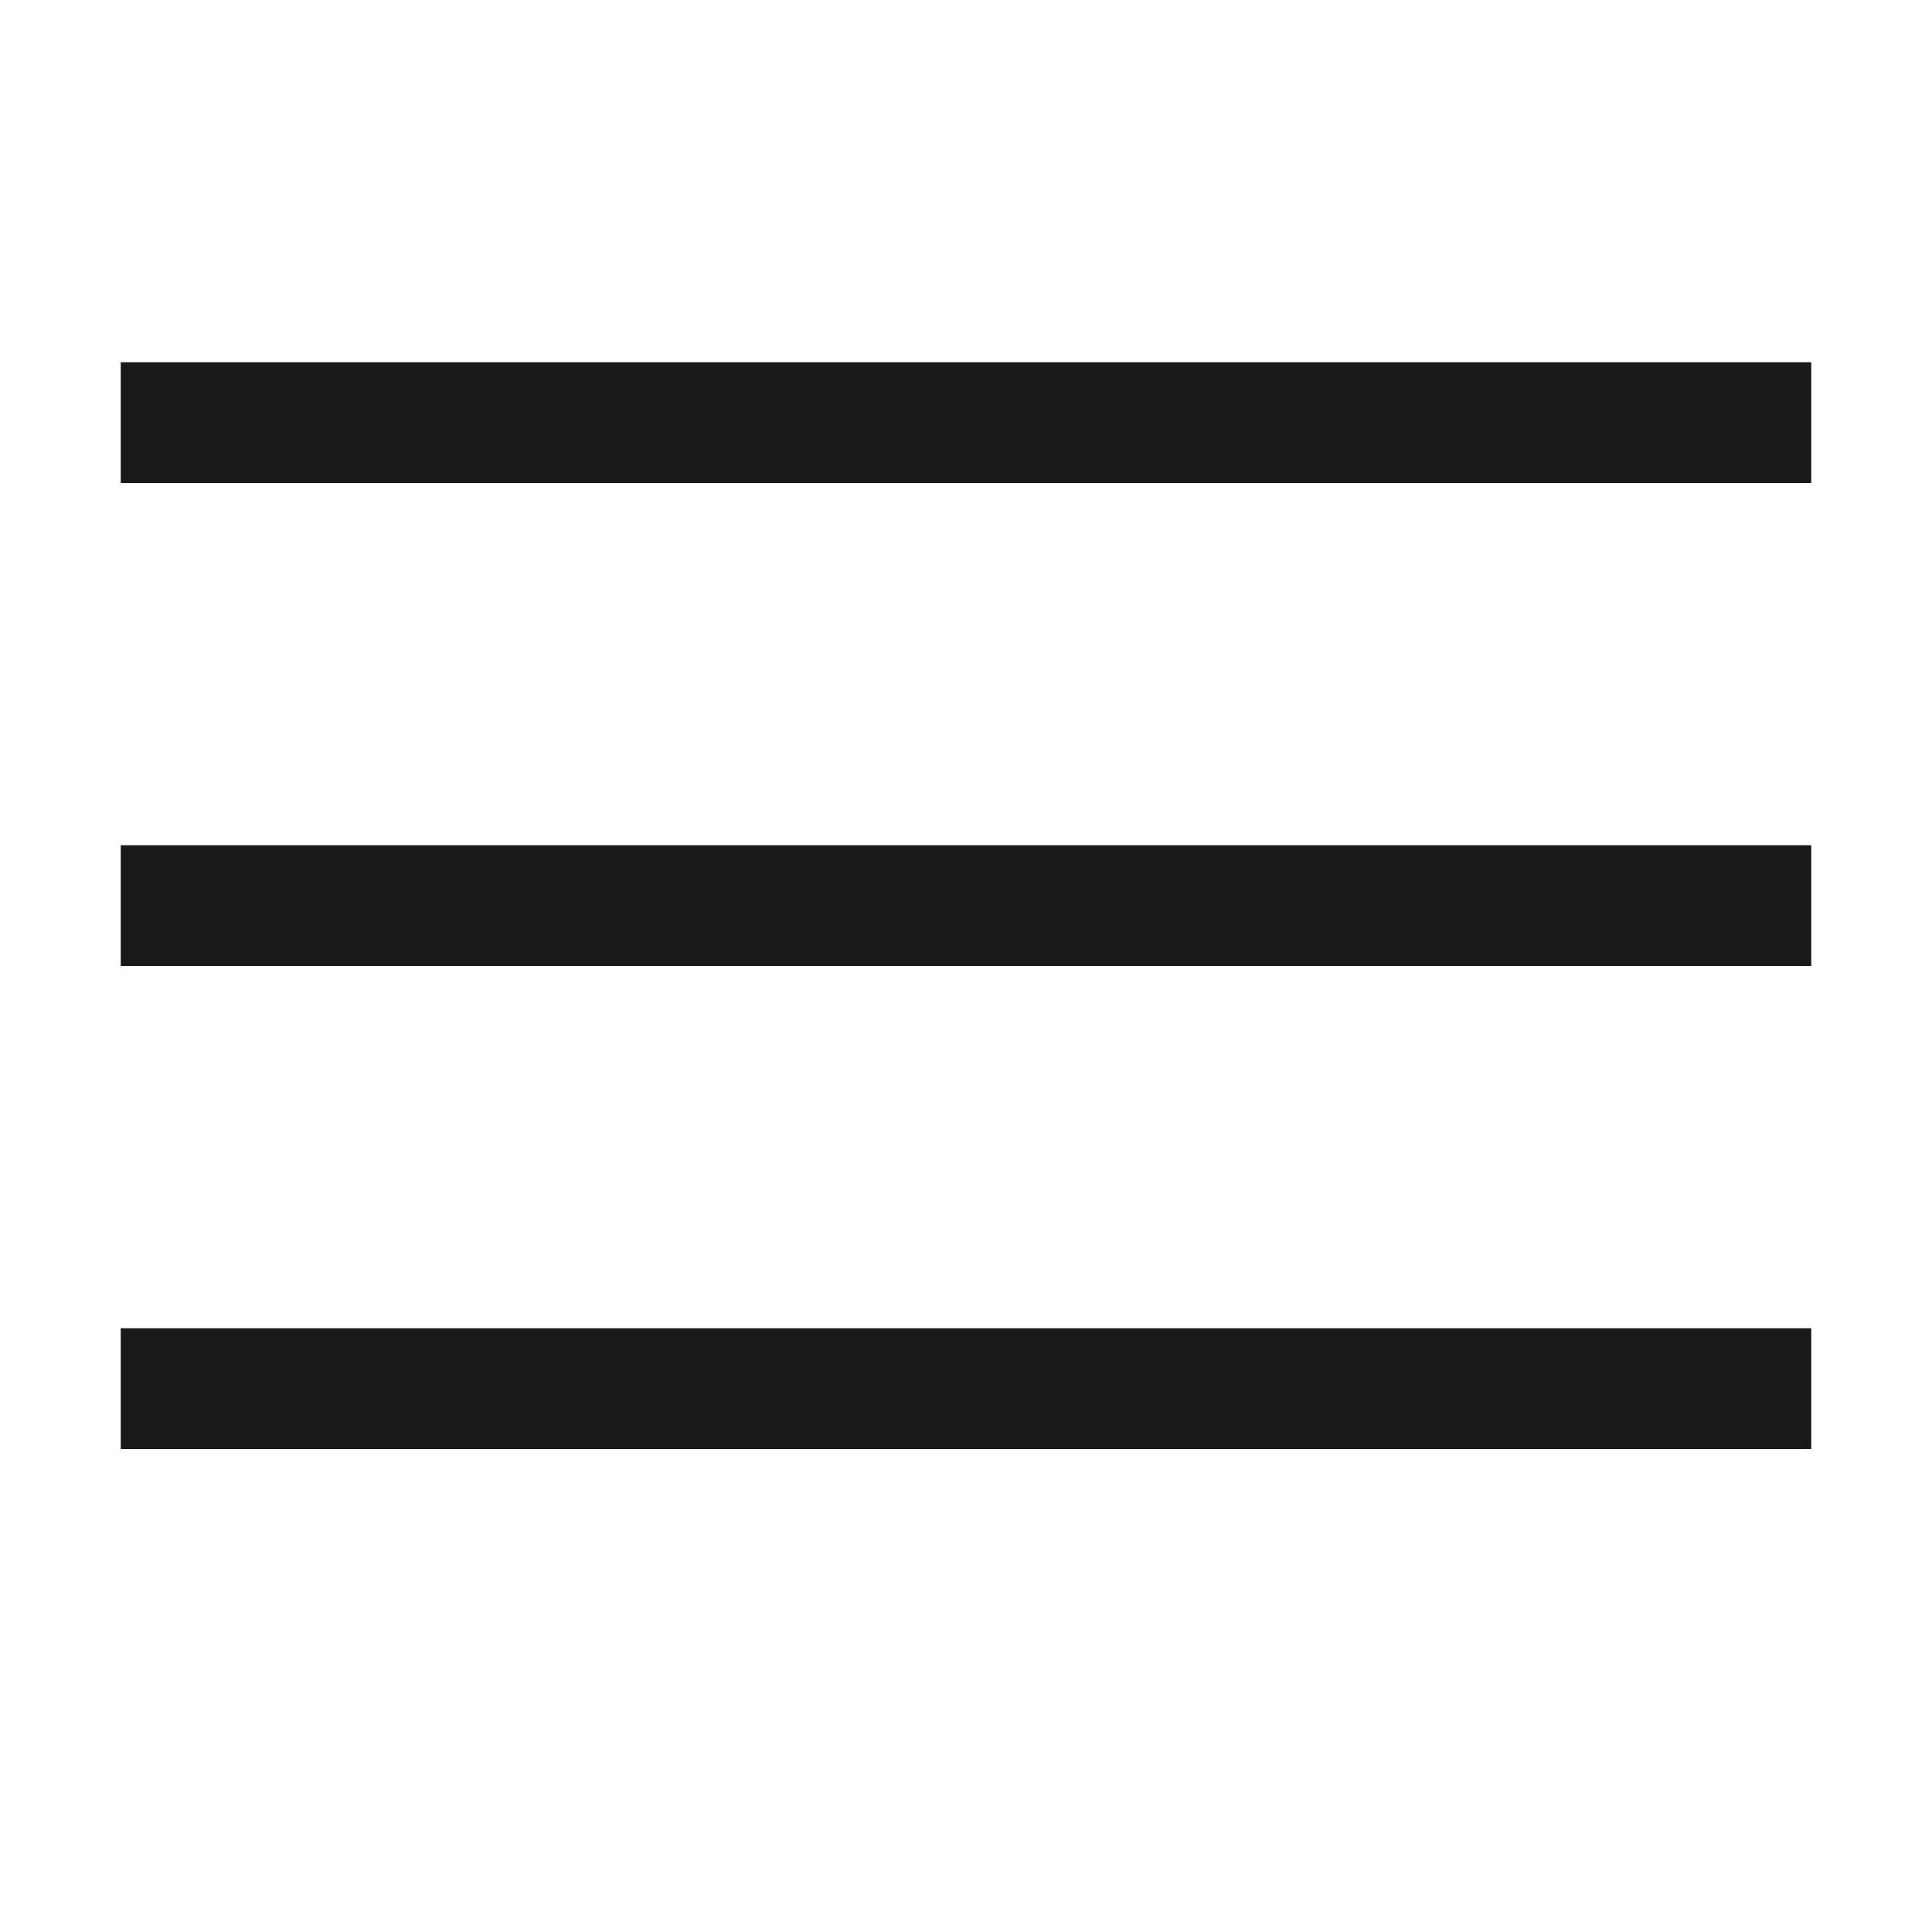
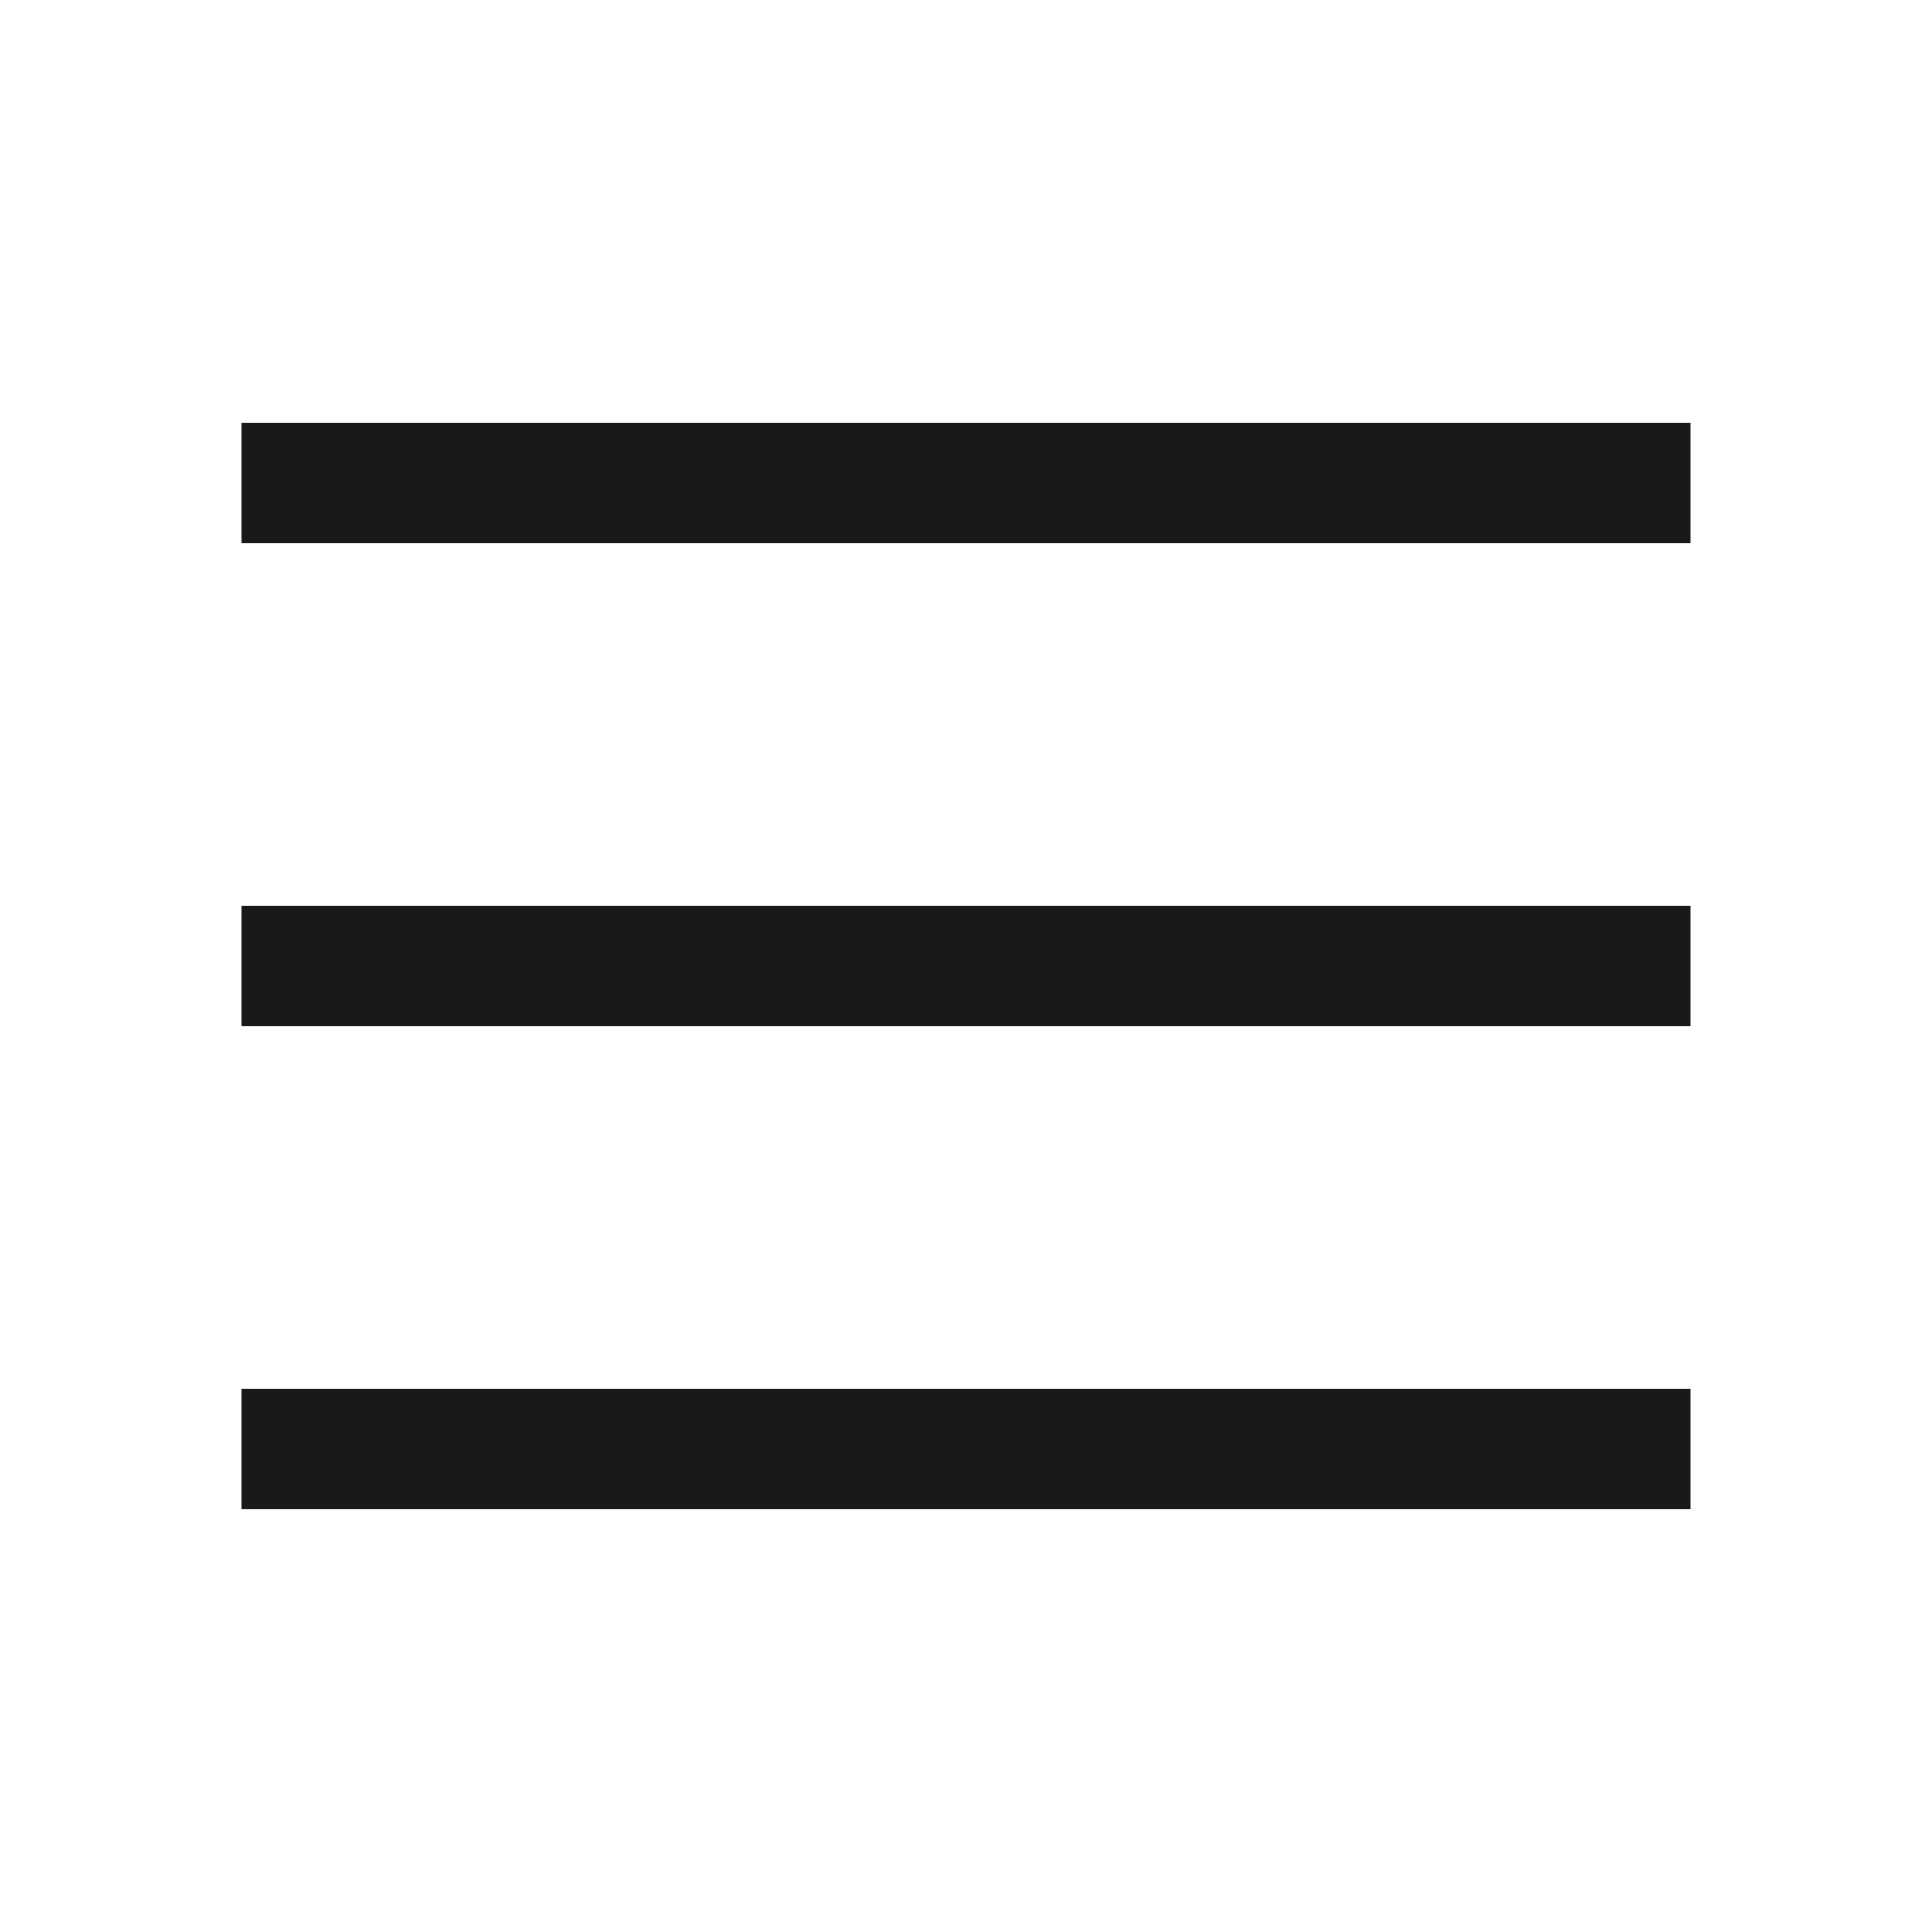
- <svg xmlns="http://www.w3.org/2000/svg" viewBox="0 0 1024 1024" version="1.1">
-   <path fill-opacity=".9" fill-rule="evenodd" d="M960 704L960 768 64 768 64 704 960 704ZM960 448L960 512 64 512 64 448 960 448ZM960 192L960 256 64 256 64 192 960 192Z" />
+ <svg xmlns="http://www.w3.org/2000/svg" width="16" height="16" viewBox="0 0 16 16" fill="none">
+   <path d="M14 4.5H2V3.5H14V4.5Z" fill="black" fill-opacity="0.9" />
+   <path d="M14 8.5H2V7.5H14V8.5Z" fill="black" fill-opacity="0.9" />
+   <path d="M2 12.5H14V11.5H2V12.5Z" fill="black" fill-opacity="0.9" />
</svg>
